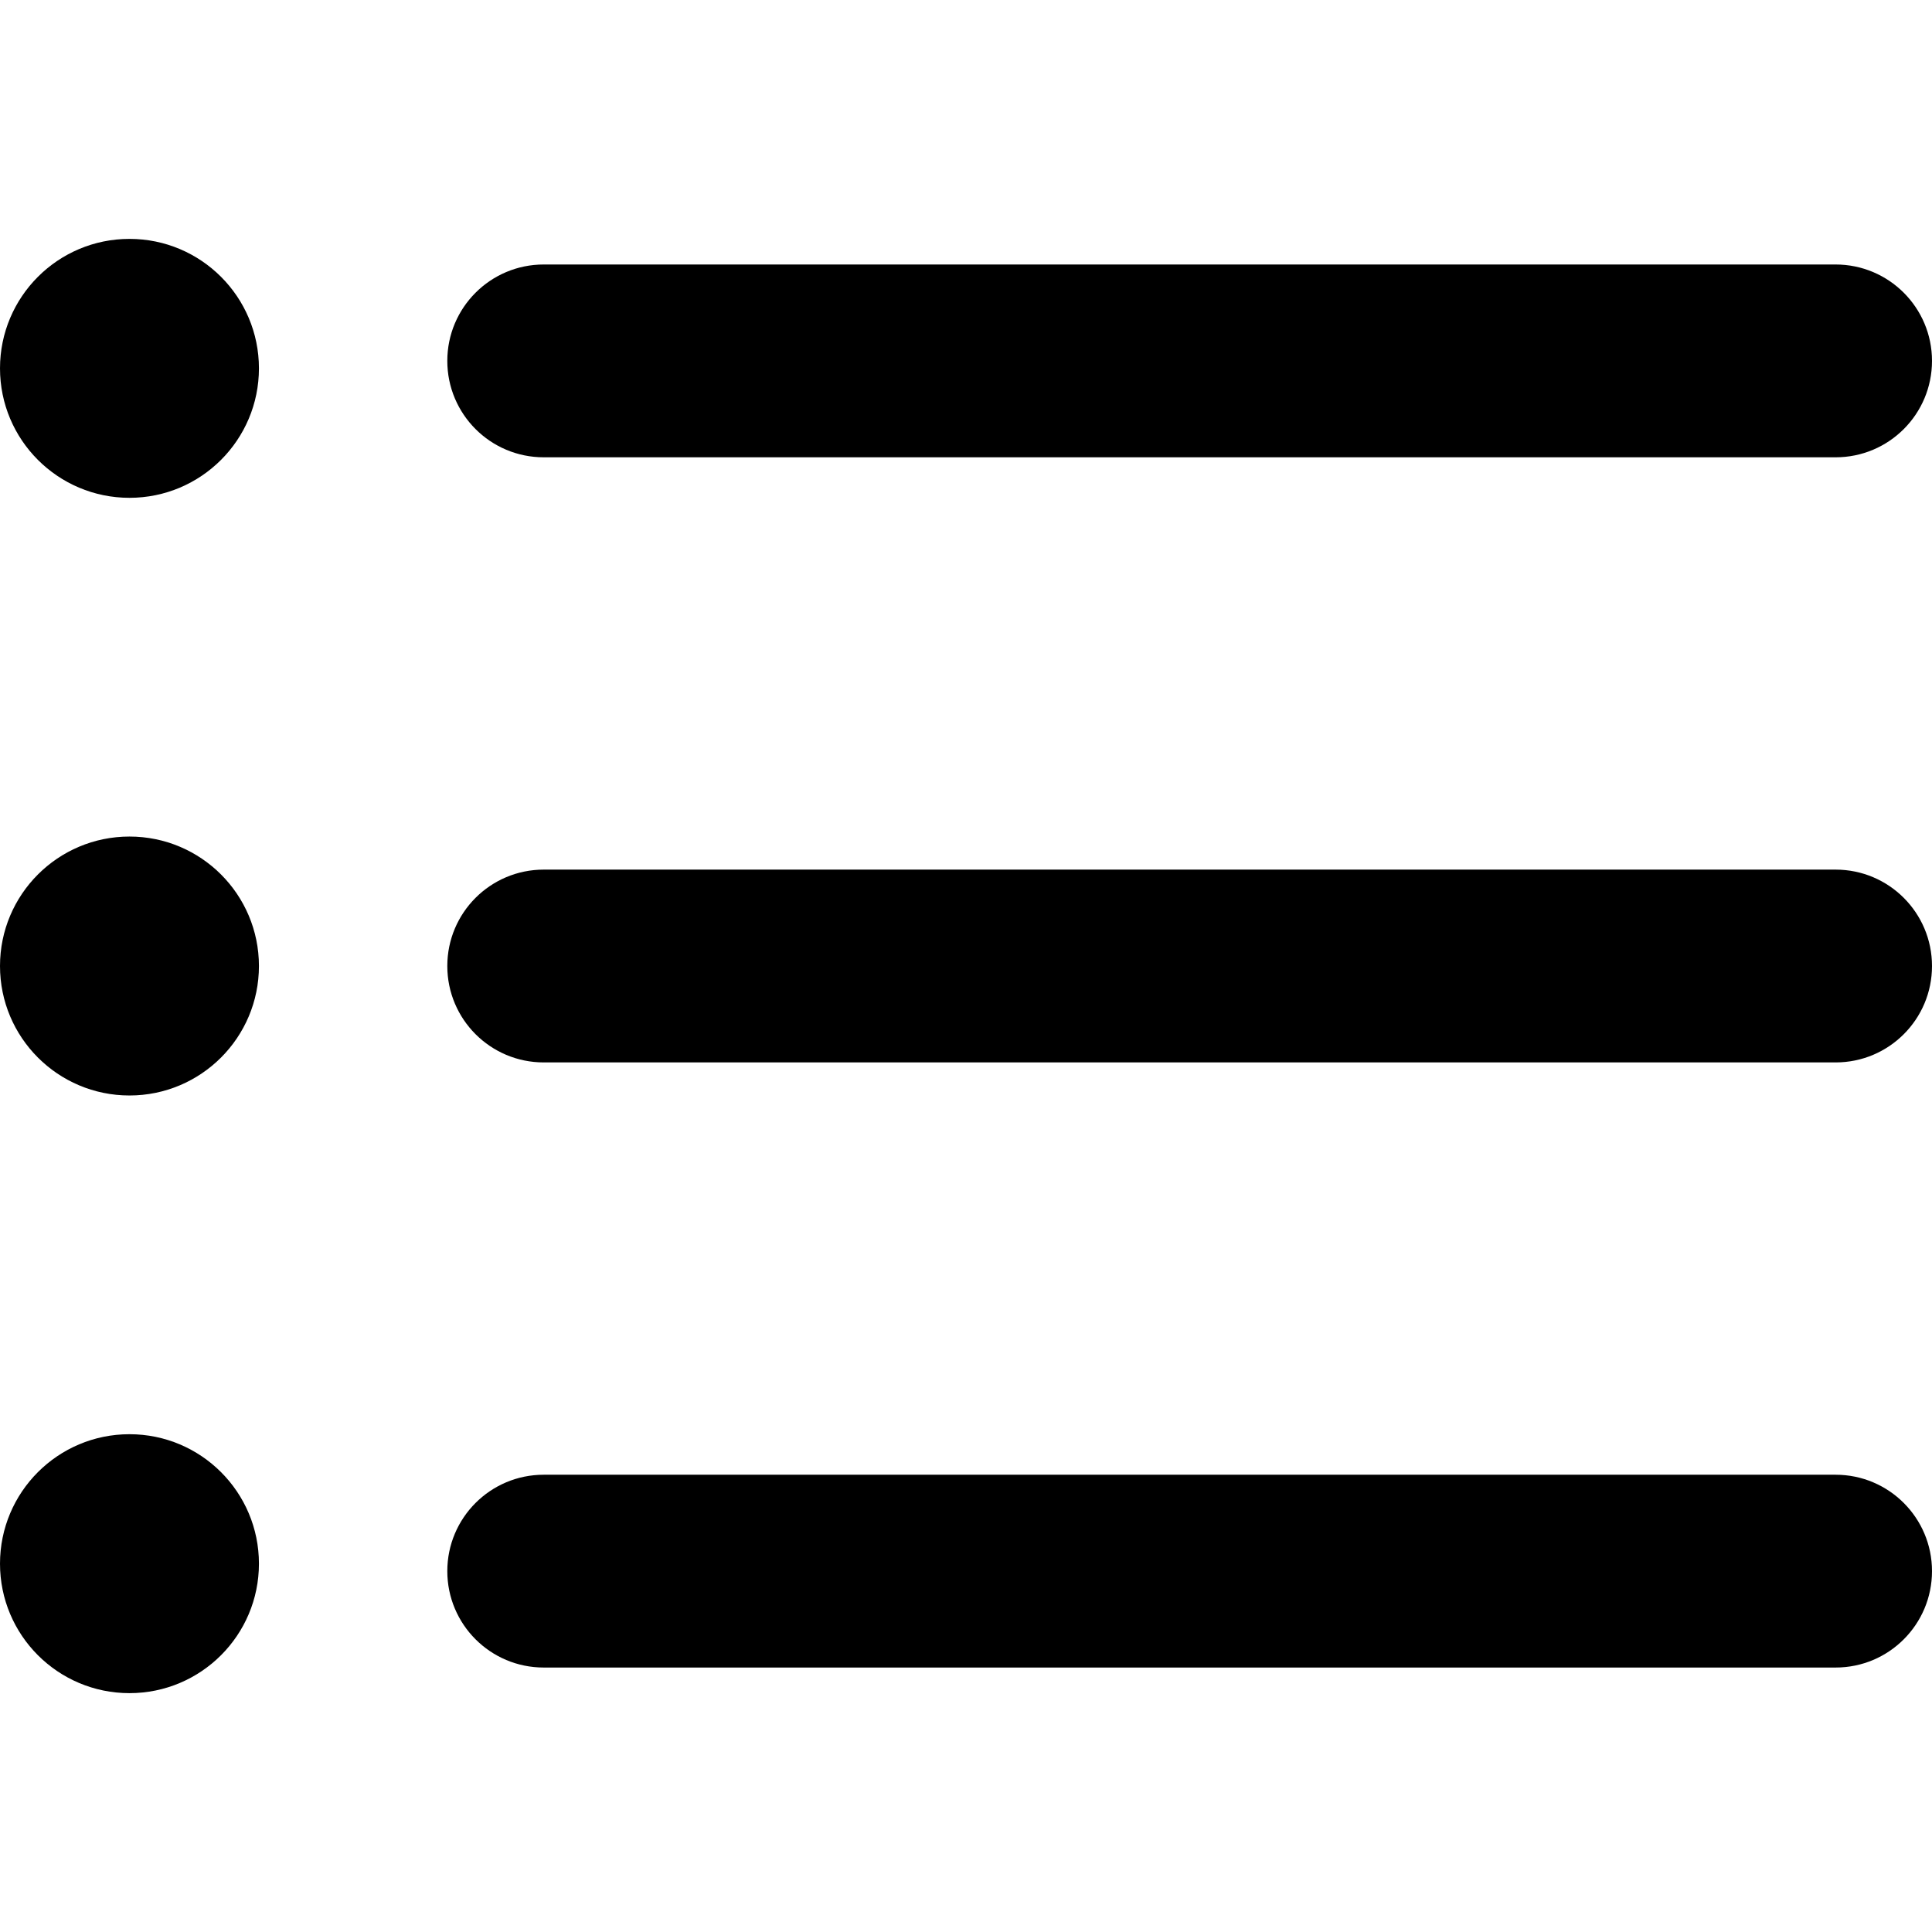
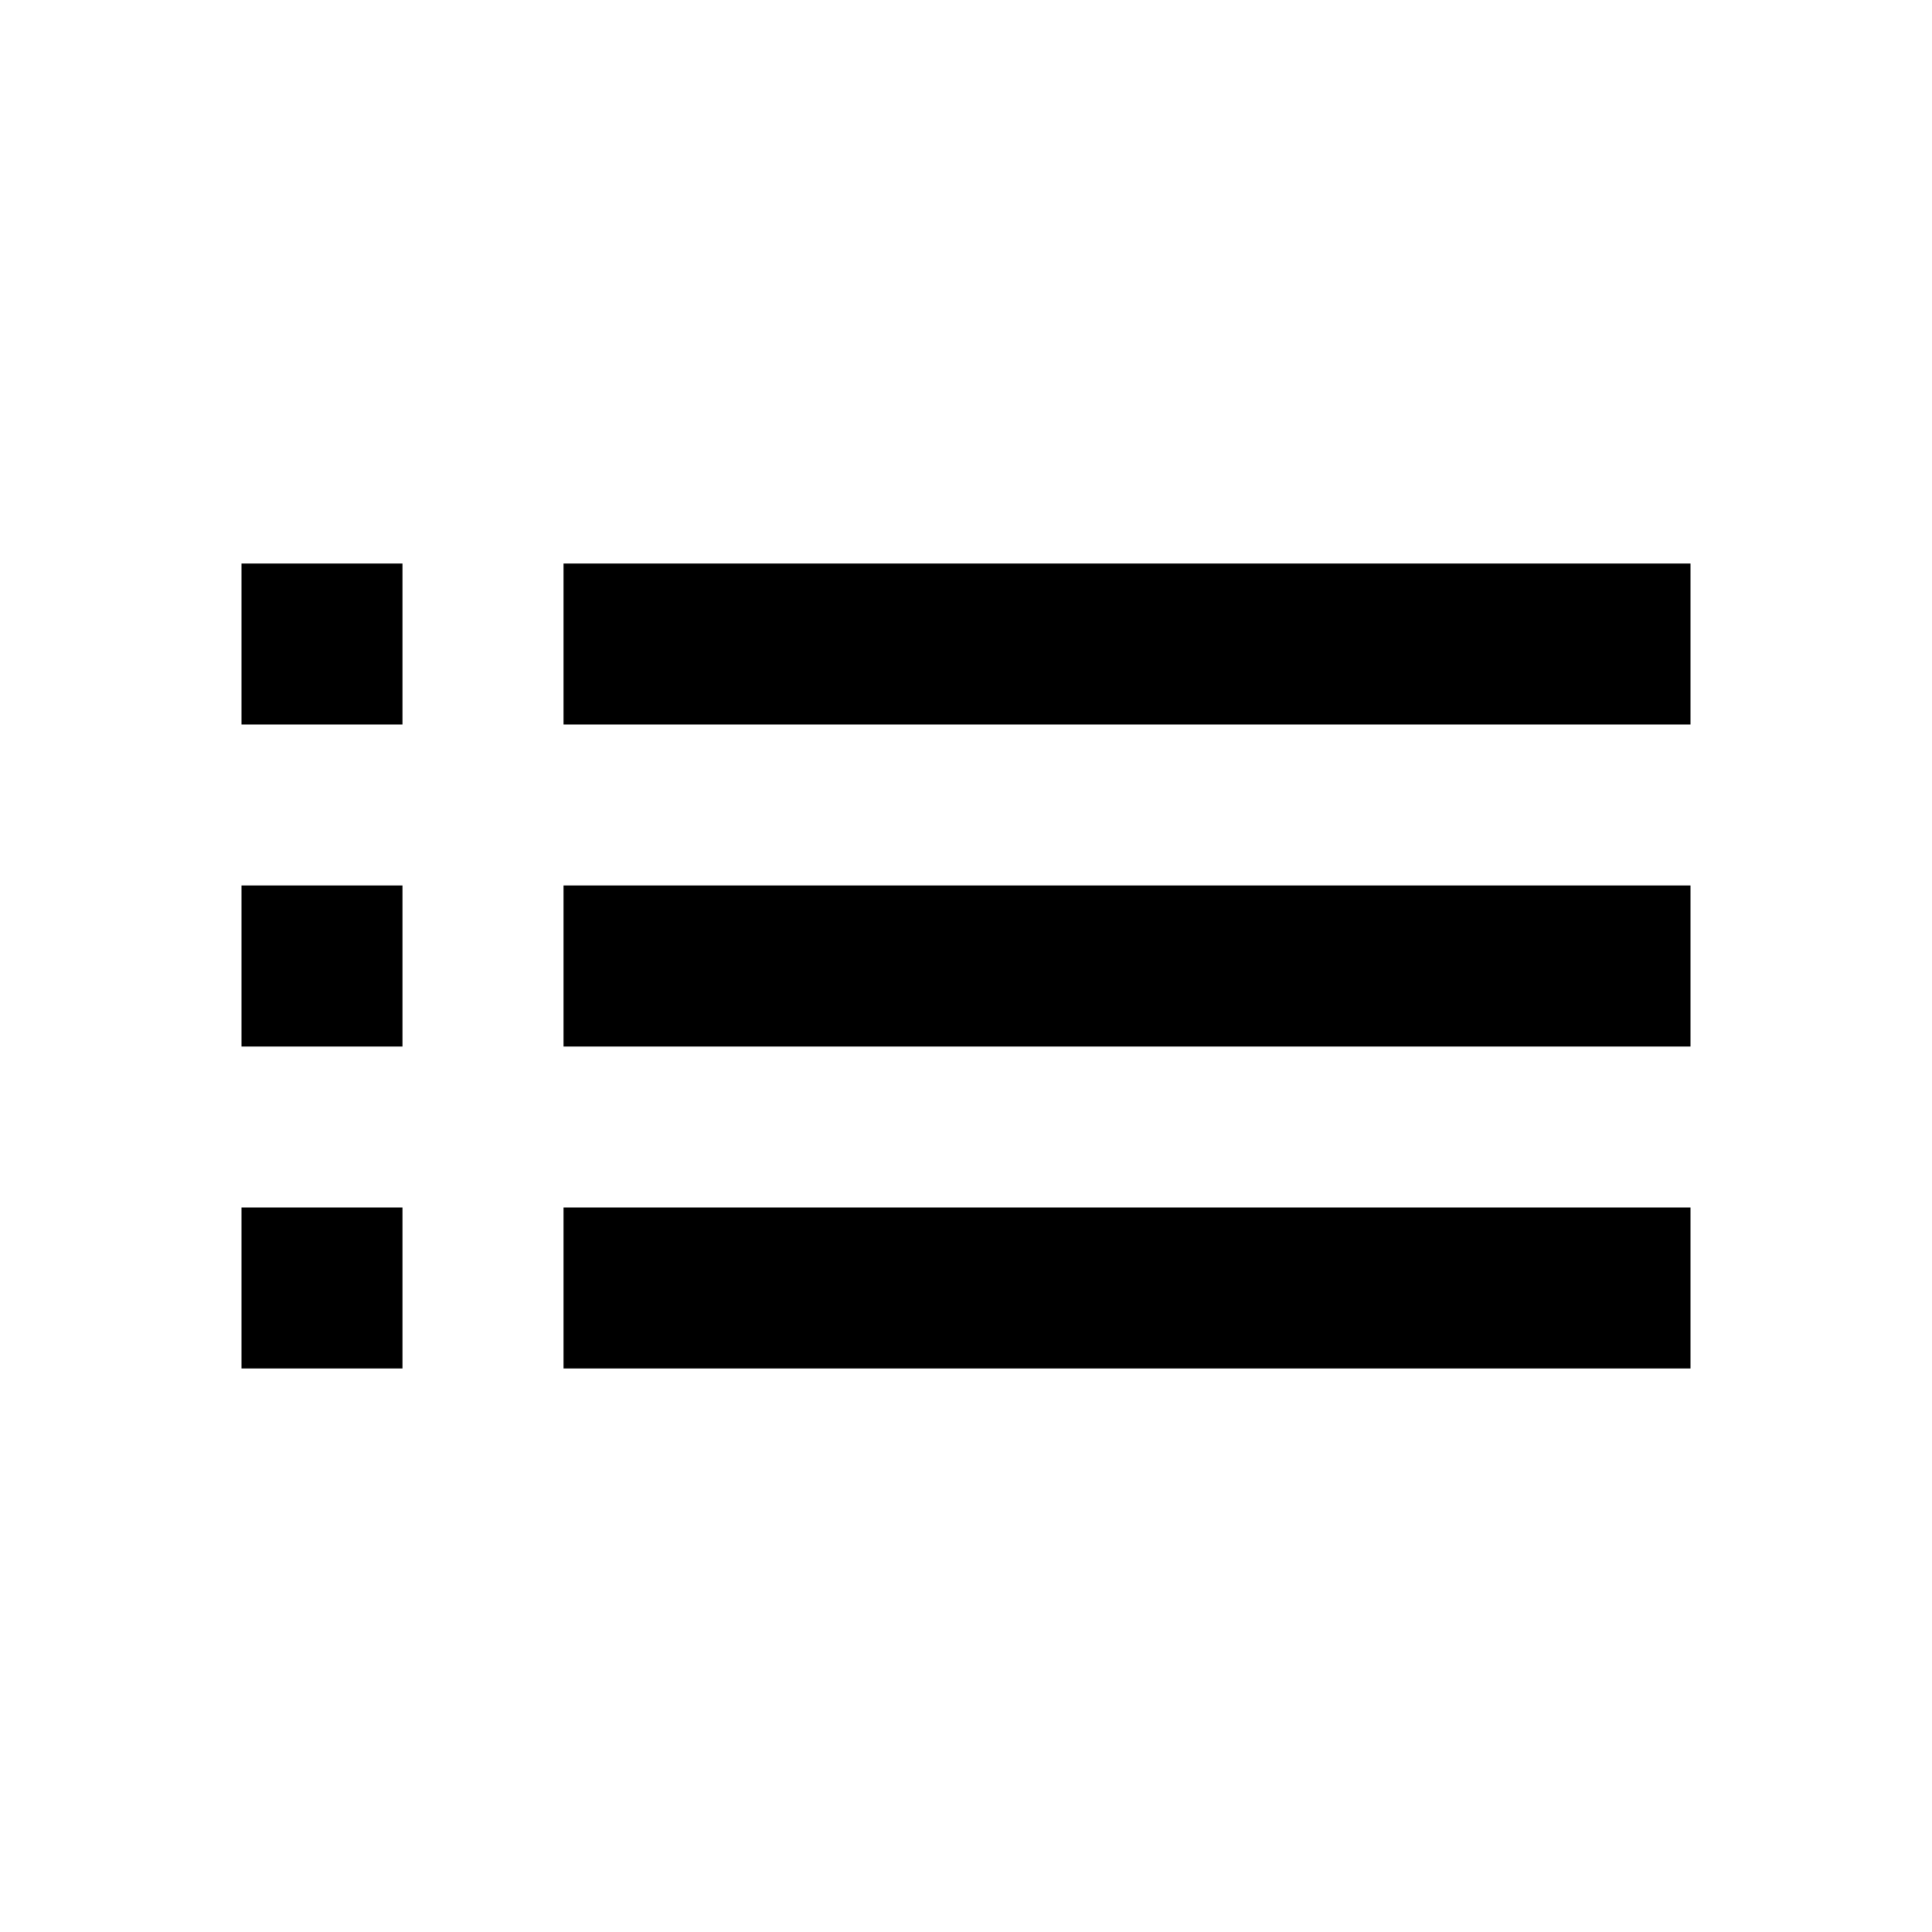
- <svg xmlns="http://www.w3.org/2000/svg" version="1.1" id="Capa_1" x="0px" y="0px" viewBox="0 0 60.123 60.123" style="enable-background:new 0 0 60.123 60.123;" xml:space="preserve">
-   <g>
-     <path d="M57.124,51.893H16.92c-1.657,0-3-1.343-3-3s1.343-3,3-3h40.203c1.657,0,3,1.343,3,3S58.781,51.893,57.124,51.893z" />
-     <path d="M57.124,33.062H16.92c-1.657,0-3-1.343-3-3s1.343-3,3-3h40.203c1.657,0,3,1.343,3,3   C60.124,31.719,58.781,33.062,57.124,33.062z" />
-     <path d="M57.124,14.231H16.92c-1.657,0-3-1.343-3-3s1.343-3,3-3h40.203c1.657,0,3,1.343,3,3S58.781,14.231,57.124,14.231z" />
-     <circle cx="4.029" cy="11.463" r="4.029" />
-     <circle cx="4.029" cy="30.062" r="4.029" />
-     <circle cx="4.029" cy="48.661" r="4.029" />
-   </g>
-   <g>
- </g>
-   <g>
- </g>
-   <g>
- </g>
-   <g>
- </g>
-   <g>
- </g>
-   <g>
- </g>
-   <g>
- </g>
-   <g>
- </g>
-   <g>
- </g>
-   <g>
- </g>
-   <g>
- </g>
-   <g>
- </g>
-   <g>
- </g>
-   <g>
- </g>
-   <g>
- </g>
+ <svg xmlns="http://www.w3.org/2000/svg" width="24" height="24" viewBox="0 0 24 24">
+   <path d="M3 13h2v-2H3v2zm0 4h2v-2H3v2zm0-8h2V7H3v2zm4 4h14v-2H7v2zm0 4h14v-2H7v2zM7 7v2h14V7H7z" />
+   <path d="M0 0h24v24H0z" fill="none" />
</svg>
